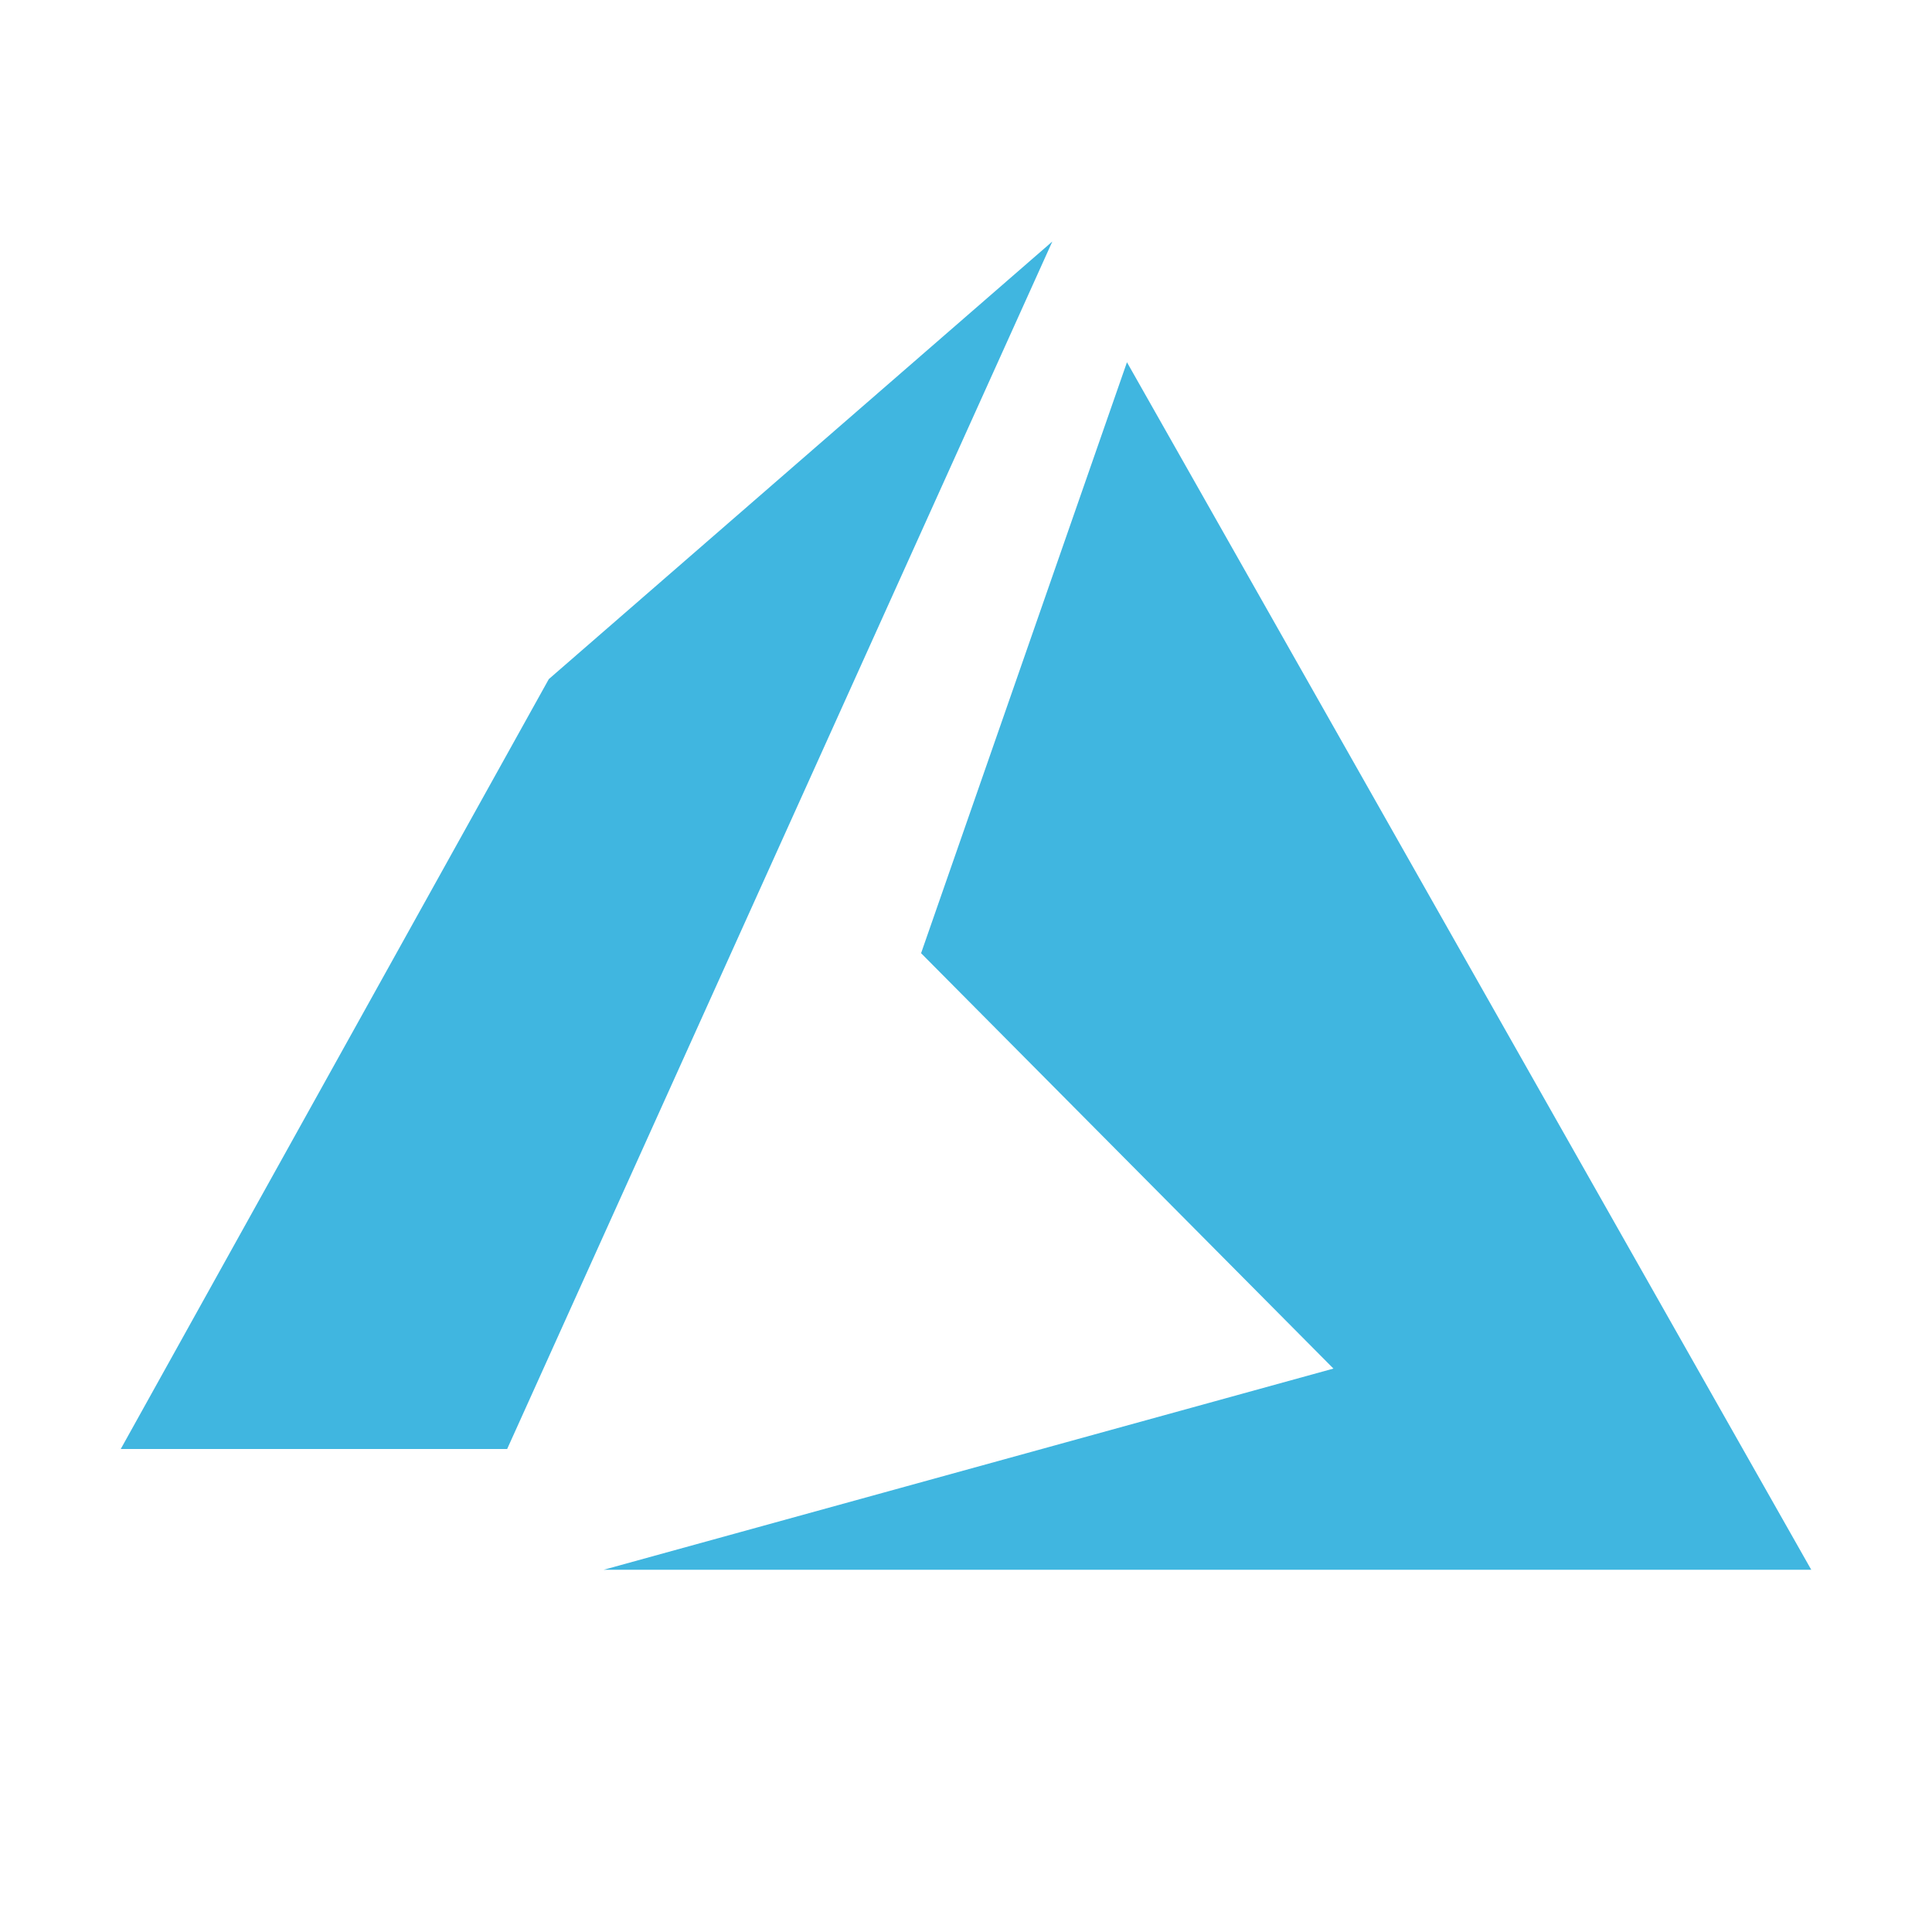
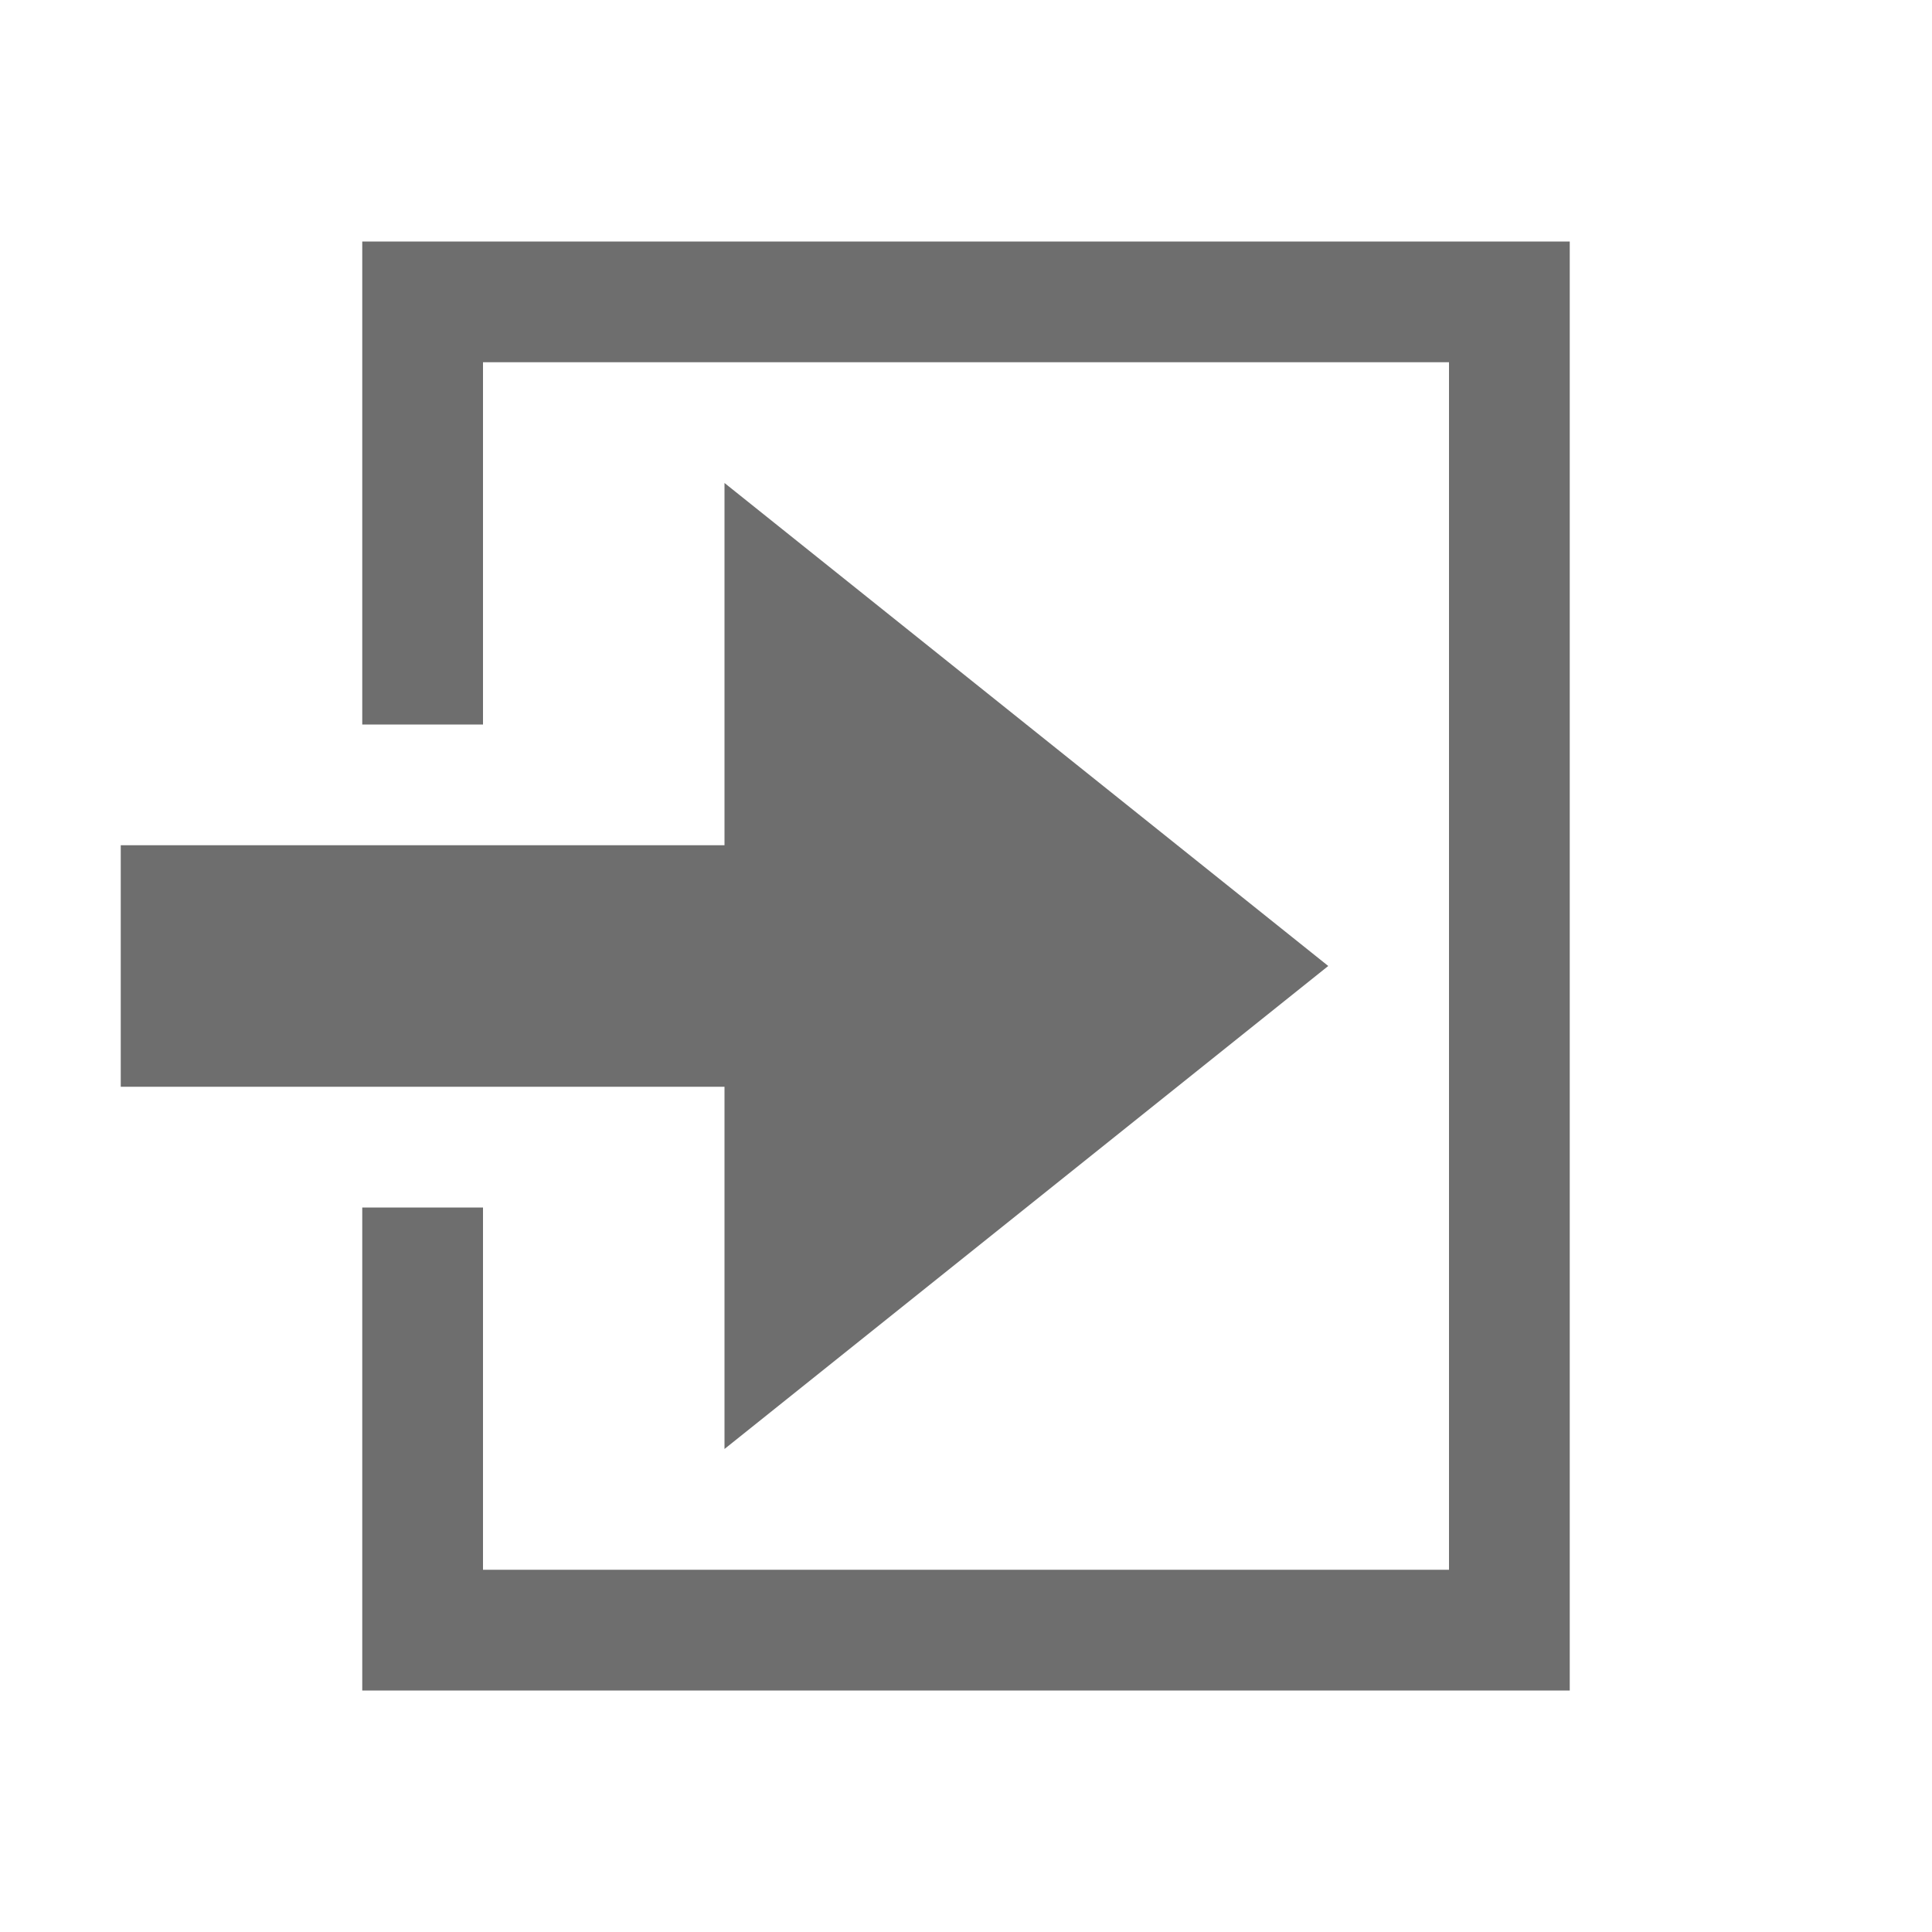
<svg xmlns="http://www.w3.org/2000/svg" width="16" height="16" viewBox="0 0 16 16">
  <g>
    <rect width="16" height="16" fill="#ffdbff" opacity="0" />
-     <path d="M7.628,7.894l3.415,3.44L5,13H15L9.333,3ZM8.715,2,4.2,12H1L4.545,5.624Z" fill="#40b6e0" />
+     <path d="M13,2V14H3V10H4v3h8V3H4V6H3V2ZM6,7H1V9H6v3l5-4L6,4Z" fill="#6e6e6e" />
  </g>
</svg>
